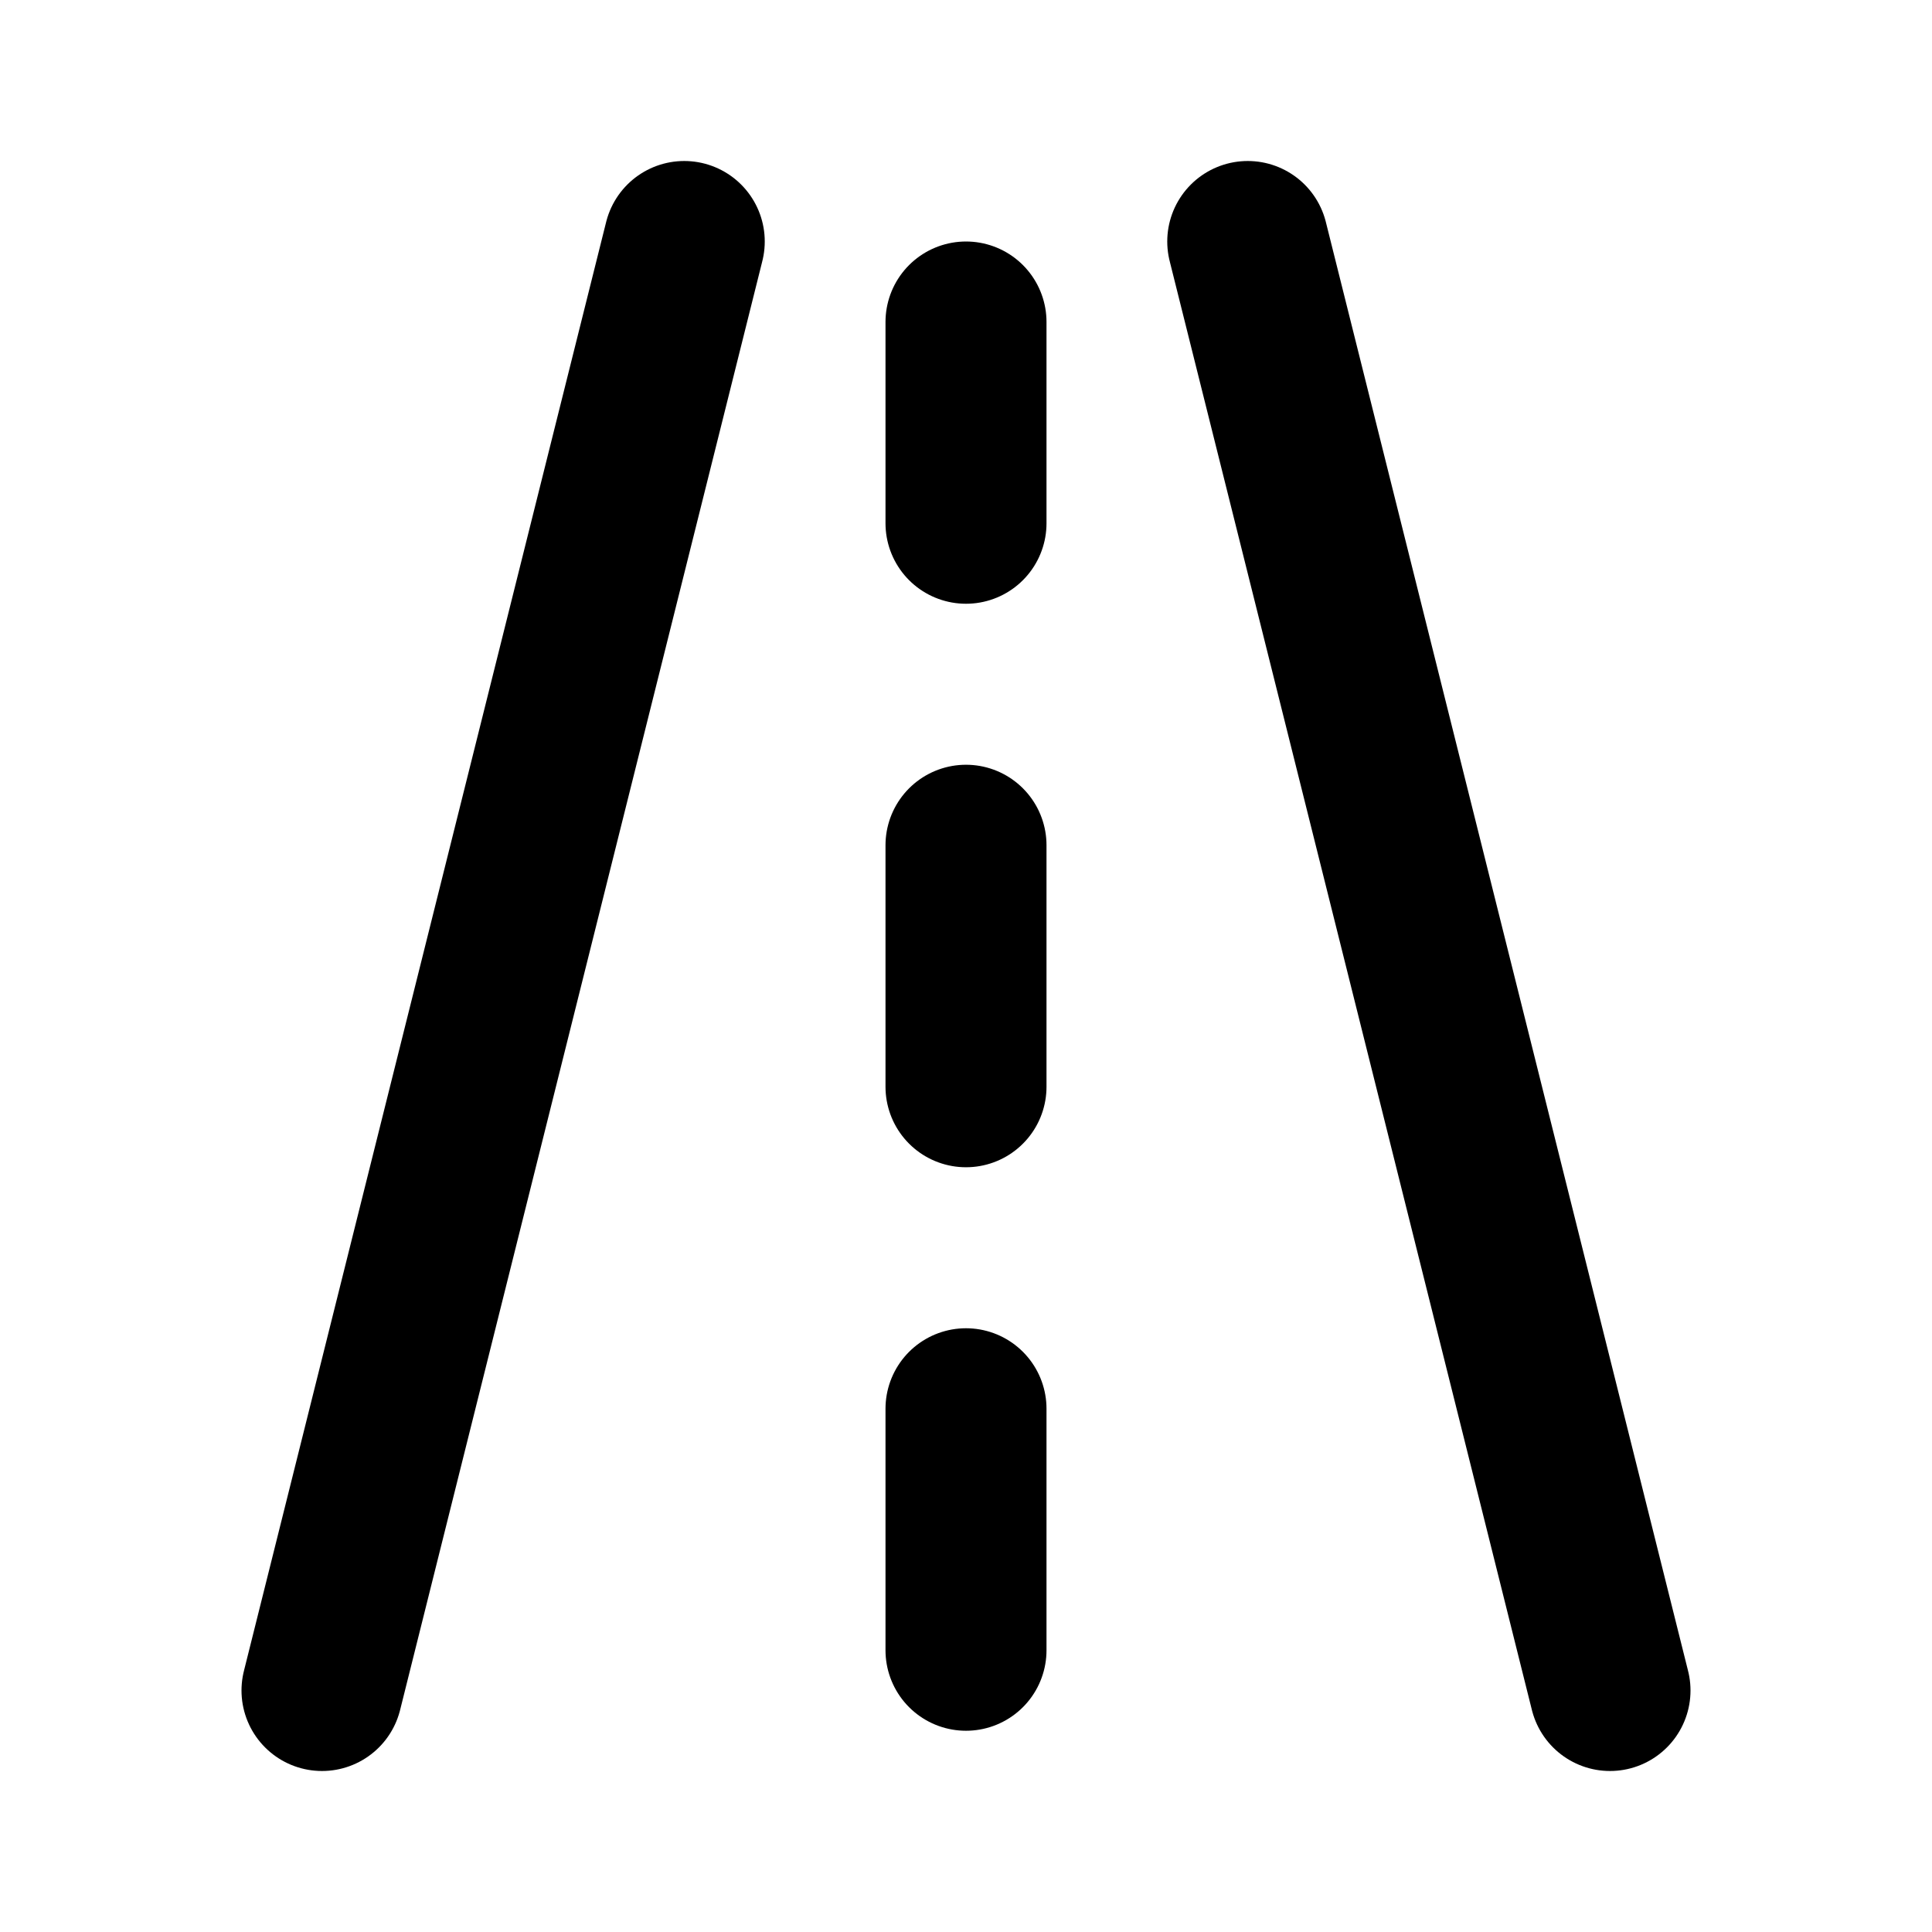
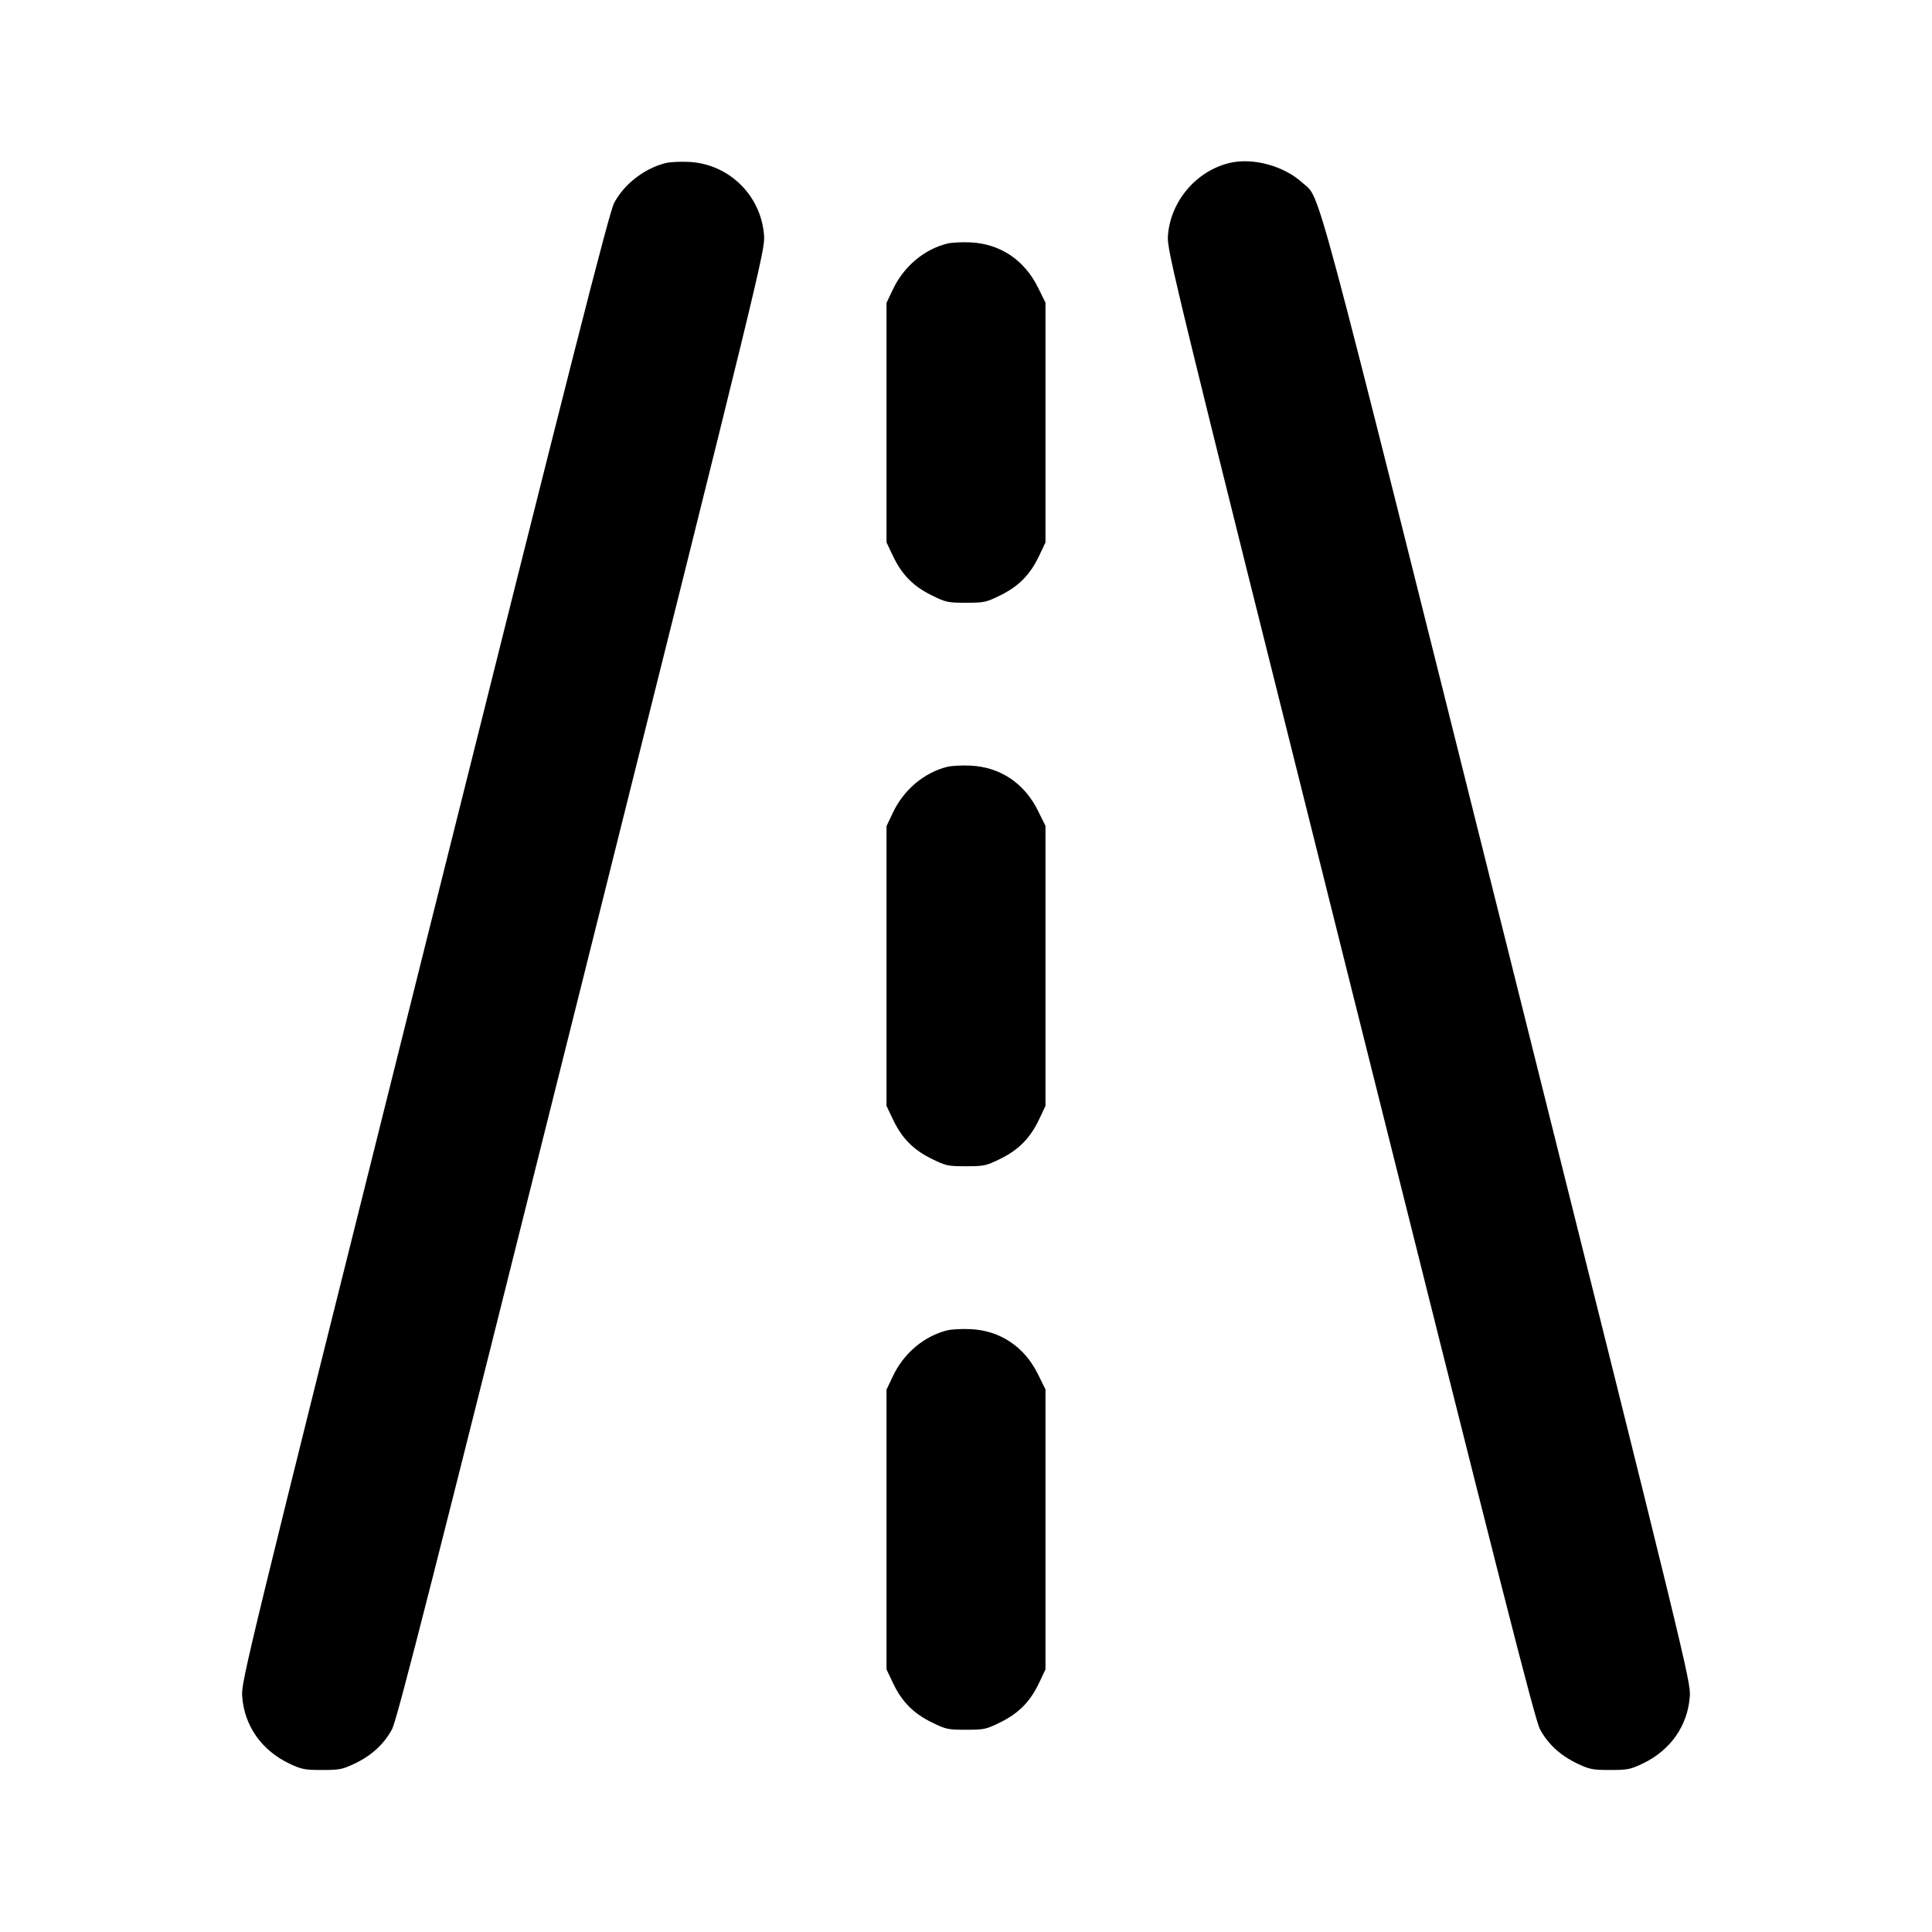
- <svg xmlns="http://www.w3.org/2000/svg" width="24" height="24" viewBox="0 0 24 24" fill="none" stroke="#000000" stroke-width="2" stroke-linecap="round" stroke-linejoin="round">
-   <path d="M8.5 3 4 21M15.5 3 20 21" />
-   <path d="M12 4v2.5M12 10.5v3M12 17.5v3" />
+ <svg xmlns="http://www.w3.org/2000/svg" width="960" height="960" viewBox="0 0 960 960">
+   <path fill="#000000" fill-rule="evenodd" d="M330.75 81.02C332.81 80.5 337.99 80.24 342.25 80.44C362.19 81.39 378.23 97.09 379.66 117.07C380.18 124.34 378.28 132.13 289.04 488.95C214.73 786.11 197.33 854.48 194.81 859.21C190.87 866.6 184.64 872.33 176.18 876.34C170.14 879.2 168.59 879.5 160 879.5C151.41 879.5 149.86 879.2 143.82 876.34C130 869.79 121.38 857.52 120.34 842.93C119.82 835.65 121.72 827.87 210.96 471.05C285.27 173.89 302.67 105.52 305.19 100.79C310.17 91.45 320.2 83.69 330.75 81.02ZM610.62 81.05C622.29 78.12 637.99 82.34 647.29 90.91C656.5 99.4 650.46 76.84 749.04 471.05C838.28 827.87 840.18 835.65 839.66 842.93C838.62 857.52 830 869.79 816.18 876.34C810.14 879.2 808.59 879.5 800 879.5C791.41 879.5 789.86 879.2 783.82 876.34C775.36 872.33 769.13 866.6 765.19 859.21C762.67 854.48 745.27 786.11 670.96 488.95C582.32 134.52 579.83 124.3 580.33 117.21C581.54 100.21 594.13 85.19 610.62 81.05ZM470.62 121.05C472.75 120.51 477.99 120.24 482.25 120.44C497 121.14 509.01 129.17 515.76 142.84L519.5 150.4L519.5 209.95L519.5 269.5L516.34 276.18C511.93 285.48 506.26 291.27 497.16 295.76C490.02 299.29 489.07 299.5 480 299.5C470.93 299.5 469.98 299.29 462.84 295.76C453.74 291.27 448.07 285.48 443.67 276.18L440.5 269.5L440.5 210L440.5 150.5L443.67 143.82C449.05 132.45 459.13 123.93 470.62 121.05ZM470.62 381.05C472.75 380.51 477.99 380.24 482.25 380.44C497 381.14 509.01 389.17 515.76 402.84L519.5 410.4L519.5 479.95L519.5 549.5L516.34 556.18C511.93 565.48 506.26 571.27 497.16 575.76C490.02 579.29 489.07 579.5 480 579.5C470.93 579.5 469.98 579.29 462.84 575.76C453.74 571.27 448.07 565.48 443.67 556.18L440.5 549.5L440.5 480L440.5 410.5L443.67 403.82C449.05 392.45 459.13 383.93 470.62 381.05ZM470.62 661.05C472.75 660.51 477.99 660.24 482.25 660.44C497 661.14 509.01 669.17 515.76 682.84L519.5 690.4L519.5 759.95L519.5 829.5L516.34 836.18C511.93 845.48 506.26 851.27 497.16 855.76C490.02 859.29 489.07 859.5 480 859.5C470.93 859.5 469.98 859.29 462.84 855.76C453.74 851.27 448.07 845.48 443.67 836.18L440.5 829.5L440.5 760L440.5 690.5L443.67 683.82C449.05 672.45 459.13 663.93 470.62 661.05Z" />
</svg>
